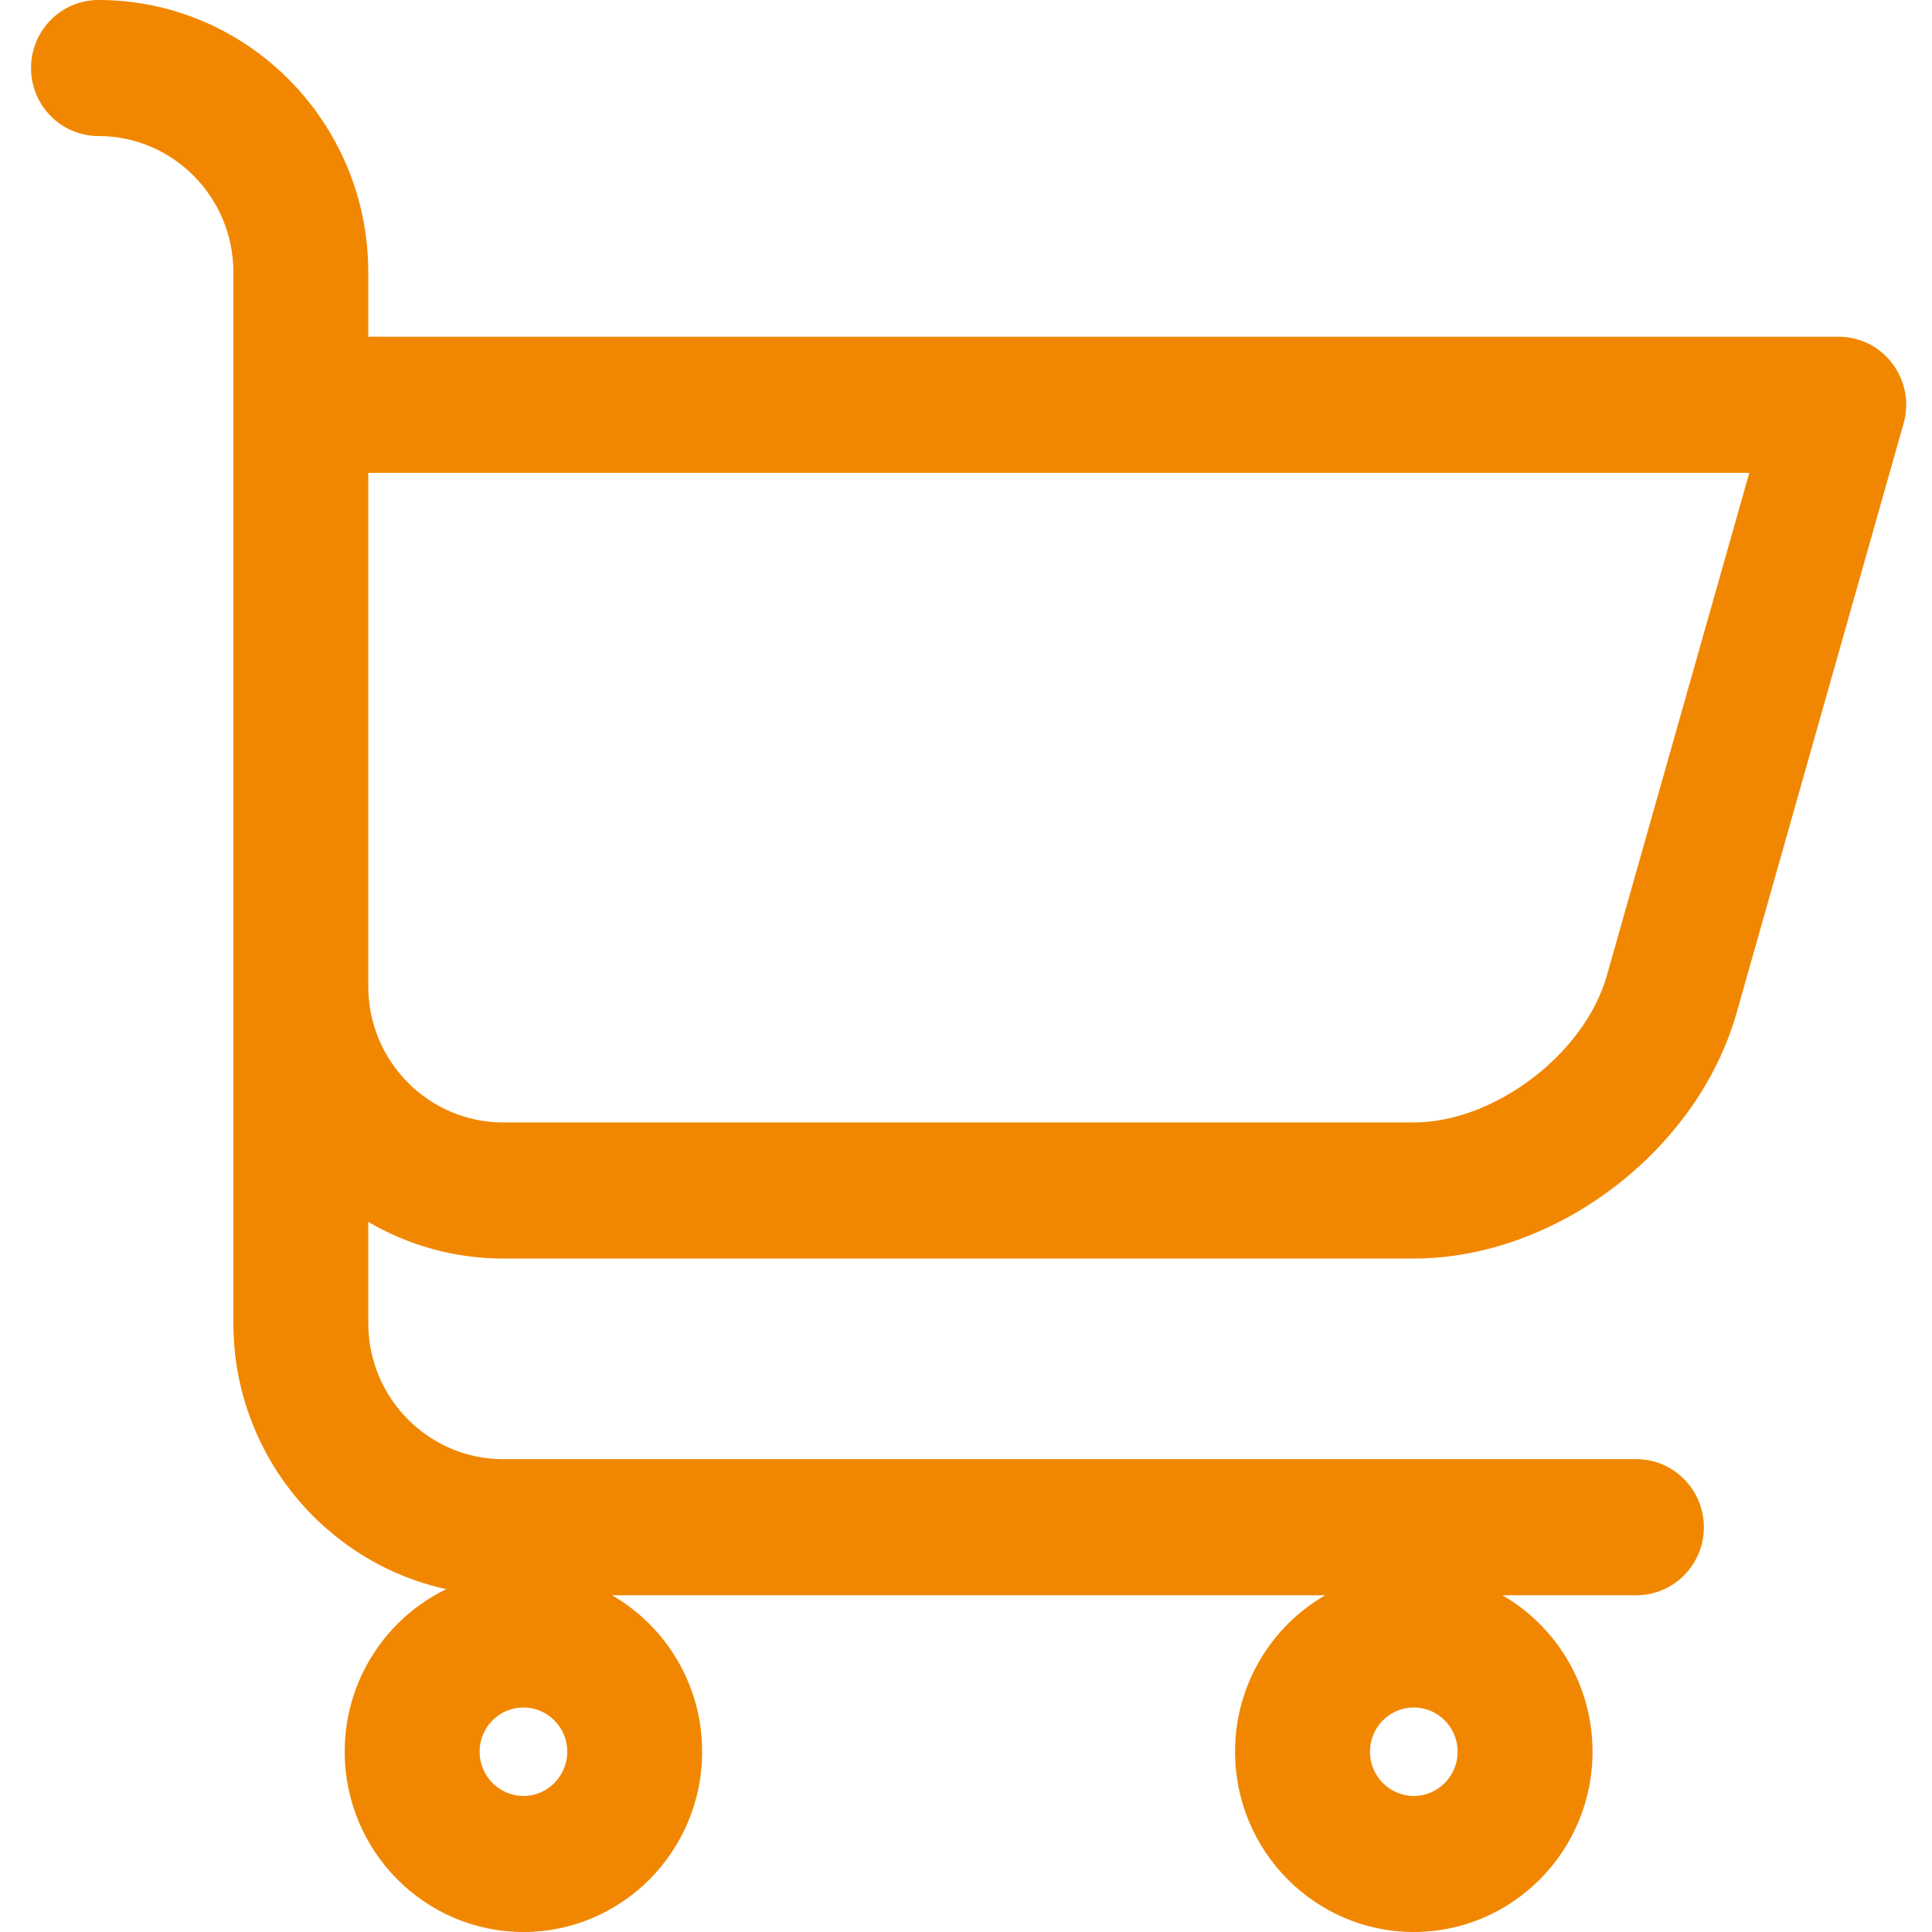
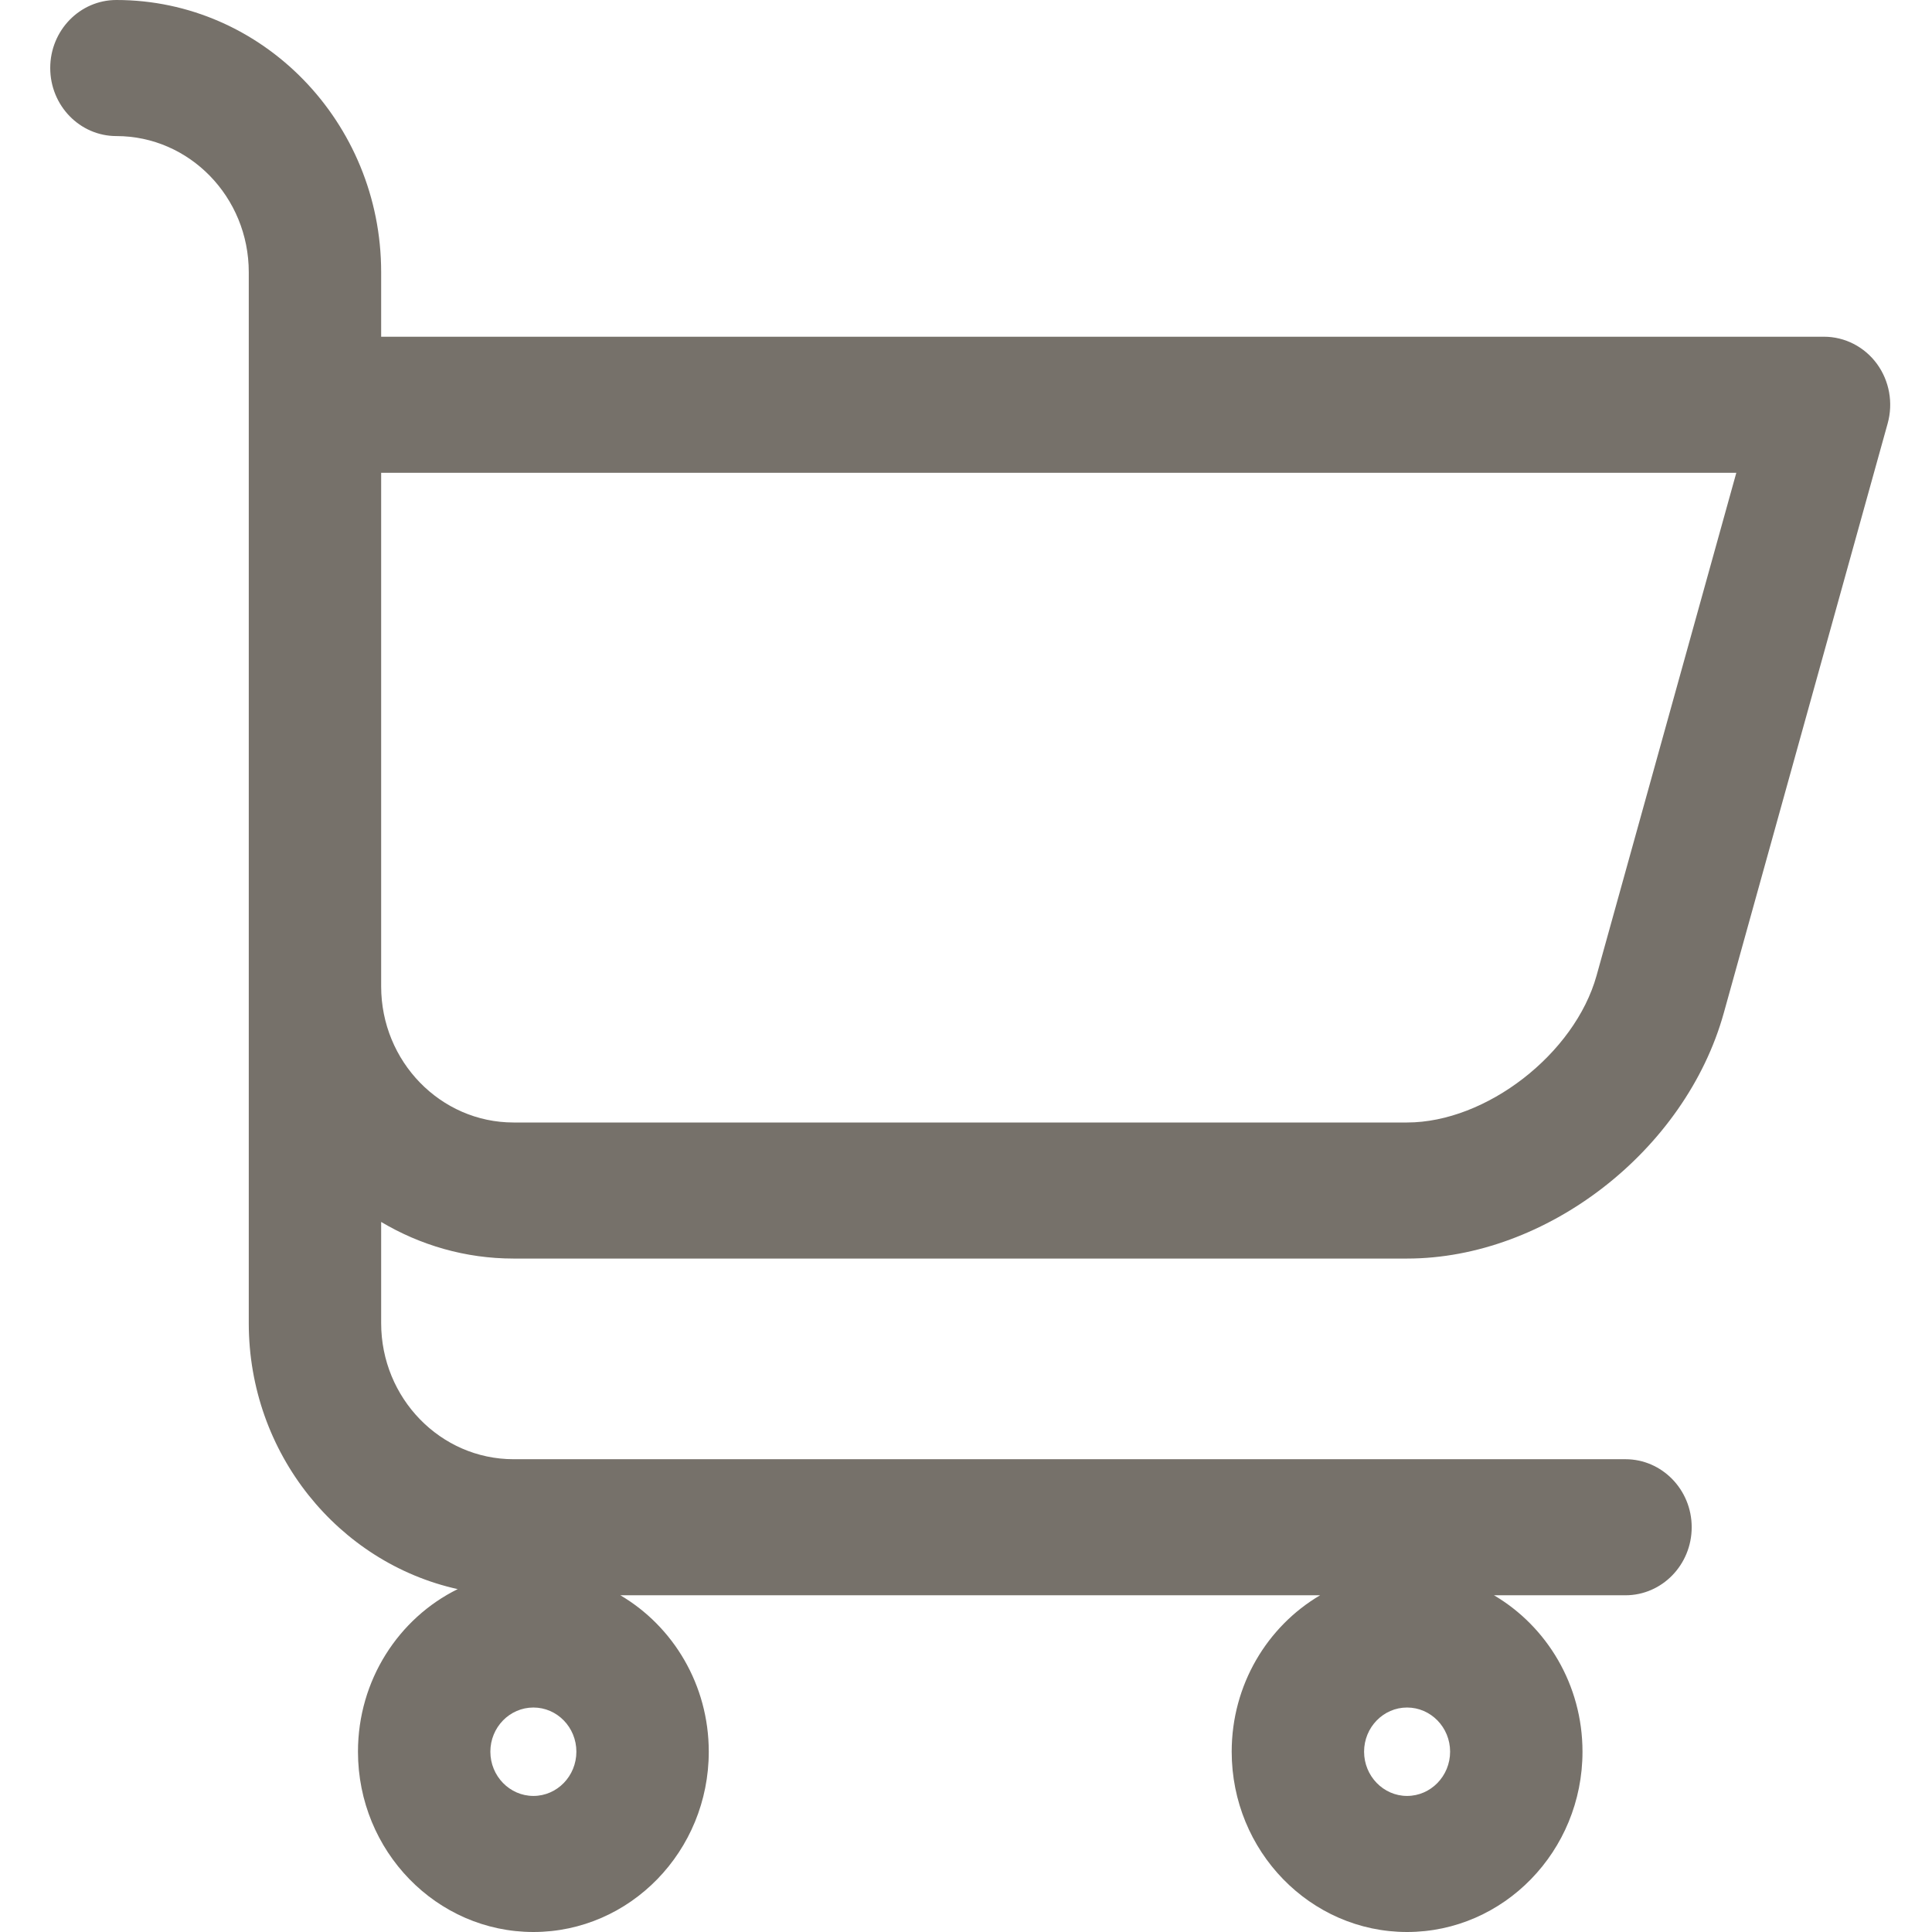
- <svg xmlns="http://www.w3.org/2000/svg" width="34" height="34" viewBox="0 0 34 34" fill="none">
-   <path d="M4.107 23.285C4.107 25.579 5.715 27.501 7.854 27.966C6.797 28.478 6.066 29.568 6.066 30.827C6.066 32.577 7.477 34 9.212 34C10.946 34 12.357 32.577 12.357 30.827C12.357 29.65 11.718 28.621 10.771 28.074H23.321C22.374 28.621 21.735 29.65 21.735 30.827C21.735 32.577 23.146 34 24.88 34C26.615 34 28.026 32.577 28.026 30.827C28.026 29.65 27.387 28.621 26.44 28.074H28.798C29.453 28.074 29.985 27.538 29.985 26.877C29.985 26.216 29.453 25.679 28.798 25.679H8.855C7.546 25.679 6.481 24.605 6.481 23.285V21.504C7.18 21.913 7.991 22.148 8.855 22.148H24.88C27.38 22.148 29.875 20.25 30.561 17.826L33.5 7.452C33.603 7.091 33.531 6.702 33.306 6.403C33.082 6.102 32.731 5.926 32.359 5.926H6.481V4.789C6.481 2.149 4.351 0 1.733 0C1.078 0 0.546 0.536 0.546 1.197C0.546 1.859 1.078 2.394 1.733 2.394C3.042 2.394 4.107 3.469 4.107 4.789V23.285ZM24.881 31.606C24.455 31.606 24.109 31.256 24.109 30.827C24.109 30.398 24.455 30.049 24.881 30.049C25.306 30.049 25.652 30.398 25.652 30.827C25.652 31.256 25.306 31.606 24.881 31.606ZM9.212 31.606C8.786 31.606 8.44 31.256 8.44 30.827C8.44 30.398 8.786 30.049 9.212 30.049C9.637 30.049 9.983 30.398 9.983 30.827C9.983 31.256 9.637 31.606 9.212 31.606ZM28.278 17.168C27.888 18.546 26.3 19.753 24.88 19.753H8.855C7.546 19.753 6.481 18.679 6.481 17.359V8.321H30.785L28.278 17.168Z" fill="#F18700" />
+ <svg xmlns="http://www.w3.org/2000/svg" width="21" height="21" viewBox="0 0 21 21" fill="none">
+   <path d="M2.704 14.382C2.704 15.799 3.679 16.986 4.975 17.273C4.334 17.589 3.891 18.262 3.891 19.04C3.891 20.121 4.746 21 5.798 21C6.849 21 7.704 20.121 7.704 19.04C7.704 18.313 7.317 17.678 6.743 17.34H14.349C13.775 17.678 13.388 18.313 13.388 19.04C13.388 20.121 14.243 21 15.294 21C16.345 21 17.201 20.121 17.201 19.04C17.201 18.313 16.813 17.678 16.239 17.34H17.668C18.065 17.34 18.388 17.009 18.388 16.6C18.388 16.192 18.065 15.861 17.668 15.861H5.582C4.788 15.861 4.143 15.197 4.143 14.382V13.282C4.567 13.534 5.058 13.68 5.582 13.68H15.294C16.809 13.68 18.321 12.507 18.737 11.01L20.518 4.603C20.58 4.38 20.537 4.14 20.401 3.954C20.265 3.769 20.052 3.66 19.826 3.66H4.143V2.958C4.143 1.327 2.852 0 1.265 0C0.868 0 0.546 0.331 0.546 0.739C0.546 1.148 0.868 1.479 1.265 1.479C2.059 1.479 2.704 2.142 2.704 2.958V14.382ZM15.294 19.521C15.037 19.521 14.827 19.305 14.827 19.04C14.827 18.775 15.037 18.56 15.294 18.56C15.552 18.56 15.762 18.775 15.762 19.04C15.762 19.305 15.552 19.521 15.294 19.521ZM5.798 19.521C5.54 19.521 5.33 19.305 5.33 19.04C5.33 18.775 5.54 18.56 5.798 18.56C6.056 18.56 6.265 18.775 6.265 19.04C6.265 19.305 6.056 19.521 5.798 19.521ZM17.354 10.604C17.117 11.455 16.155 12.201 15.294 12.201H5.582C4.788 12.201 4.143 11.537 4.143 10.722V5.139H18.873L17.354 10.604Z" fill="#76716A" />
</svg>
